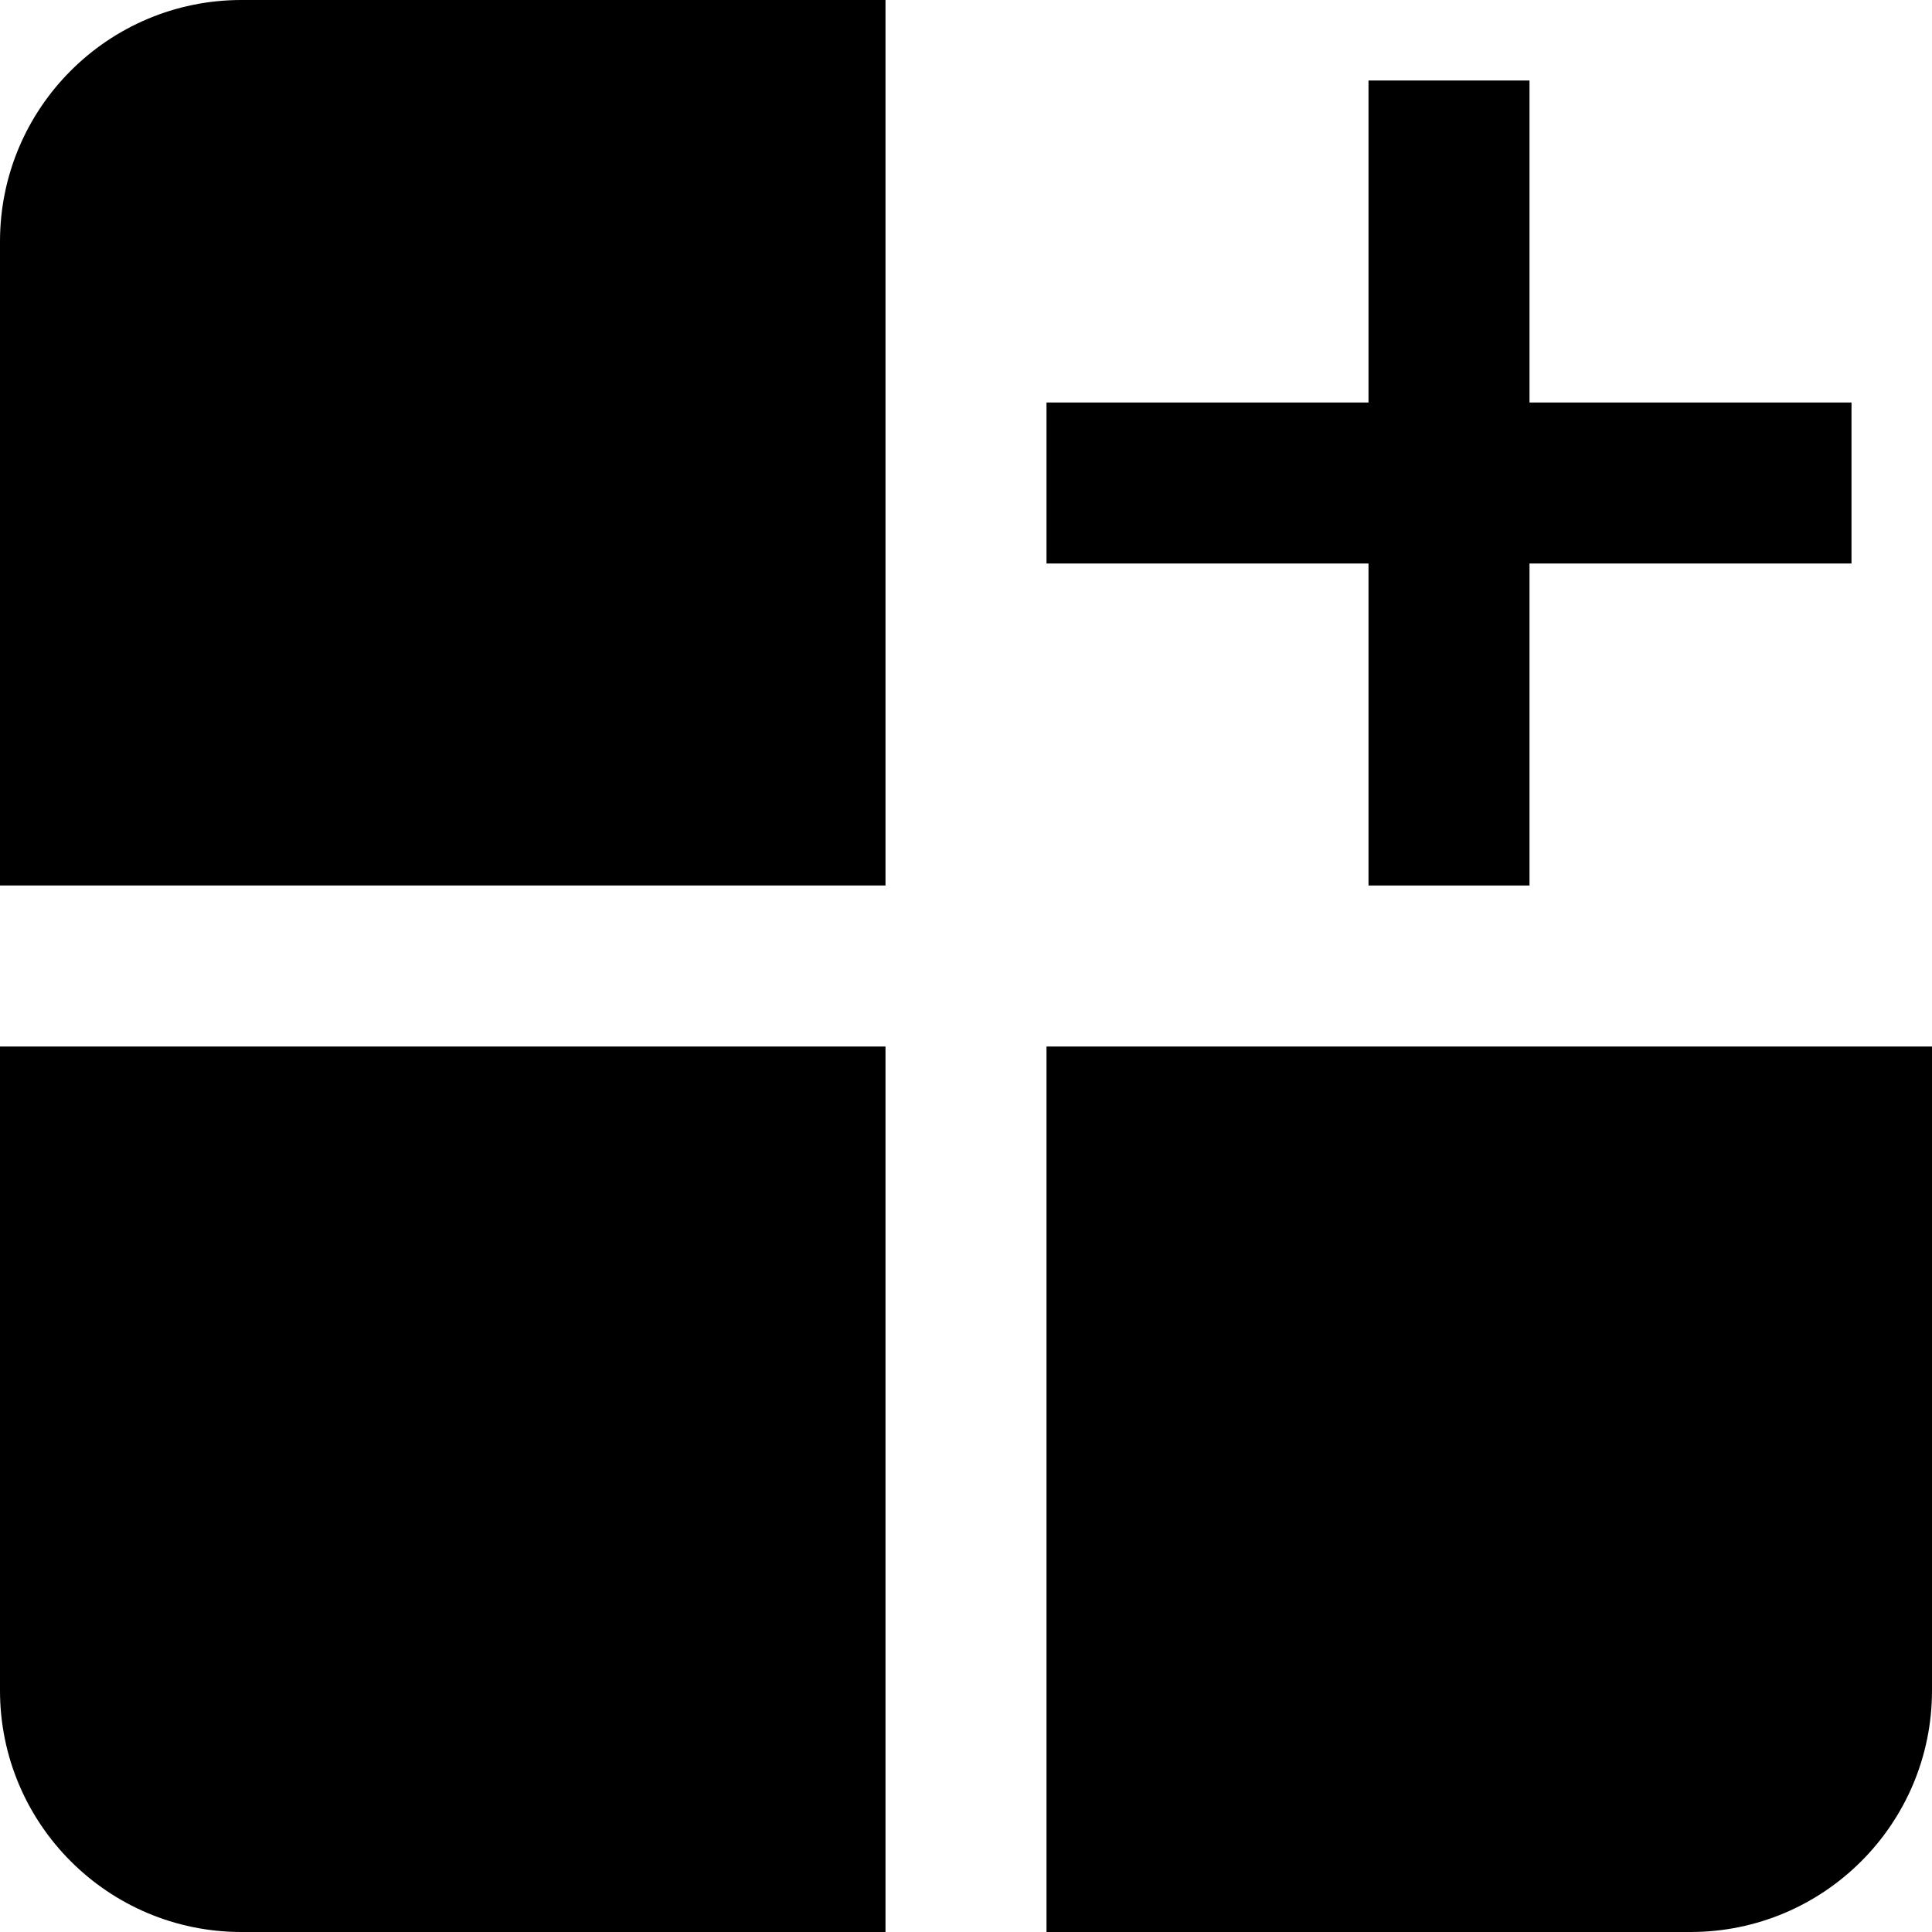
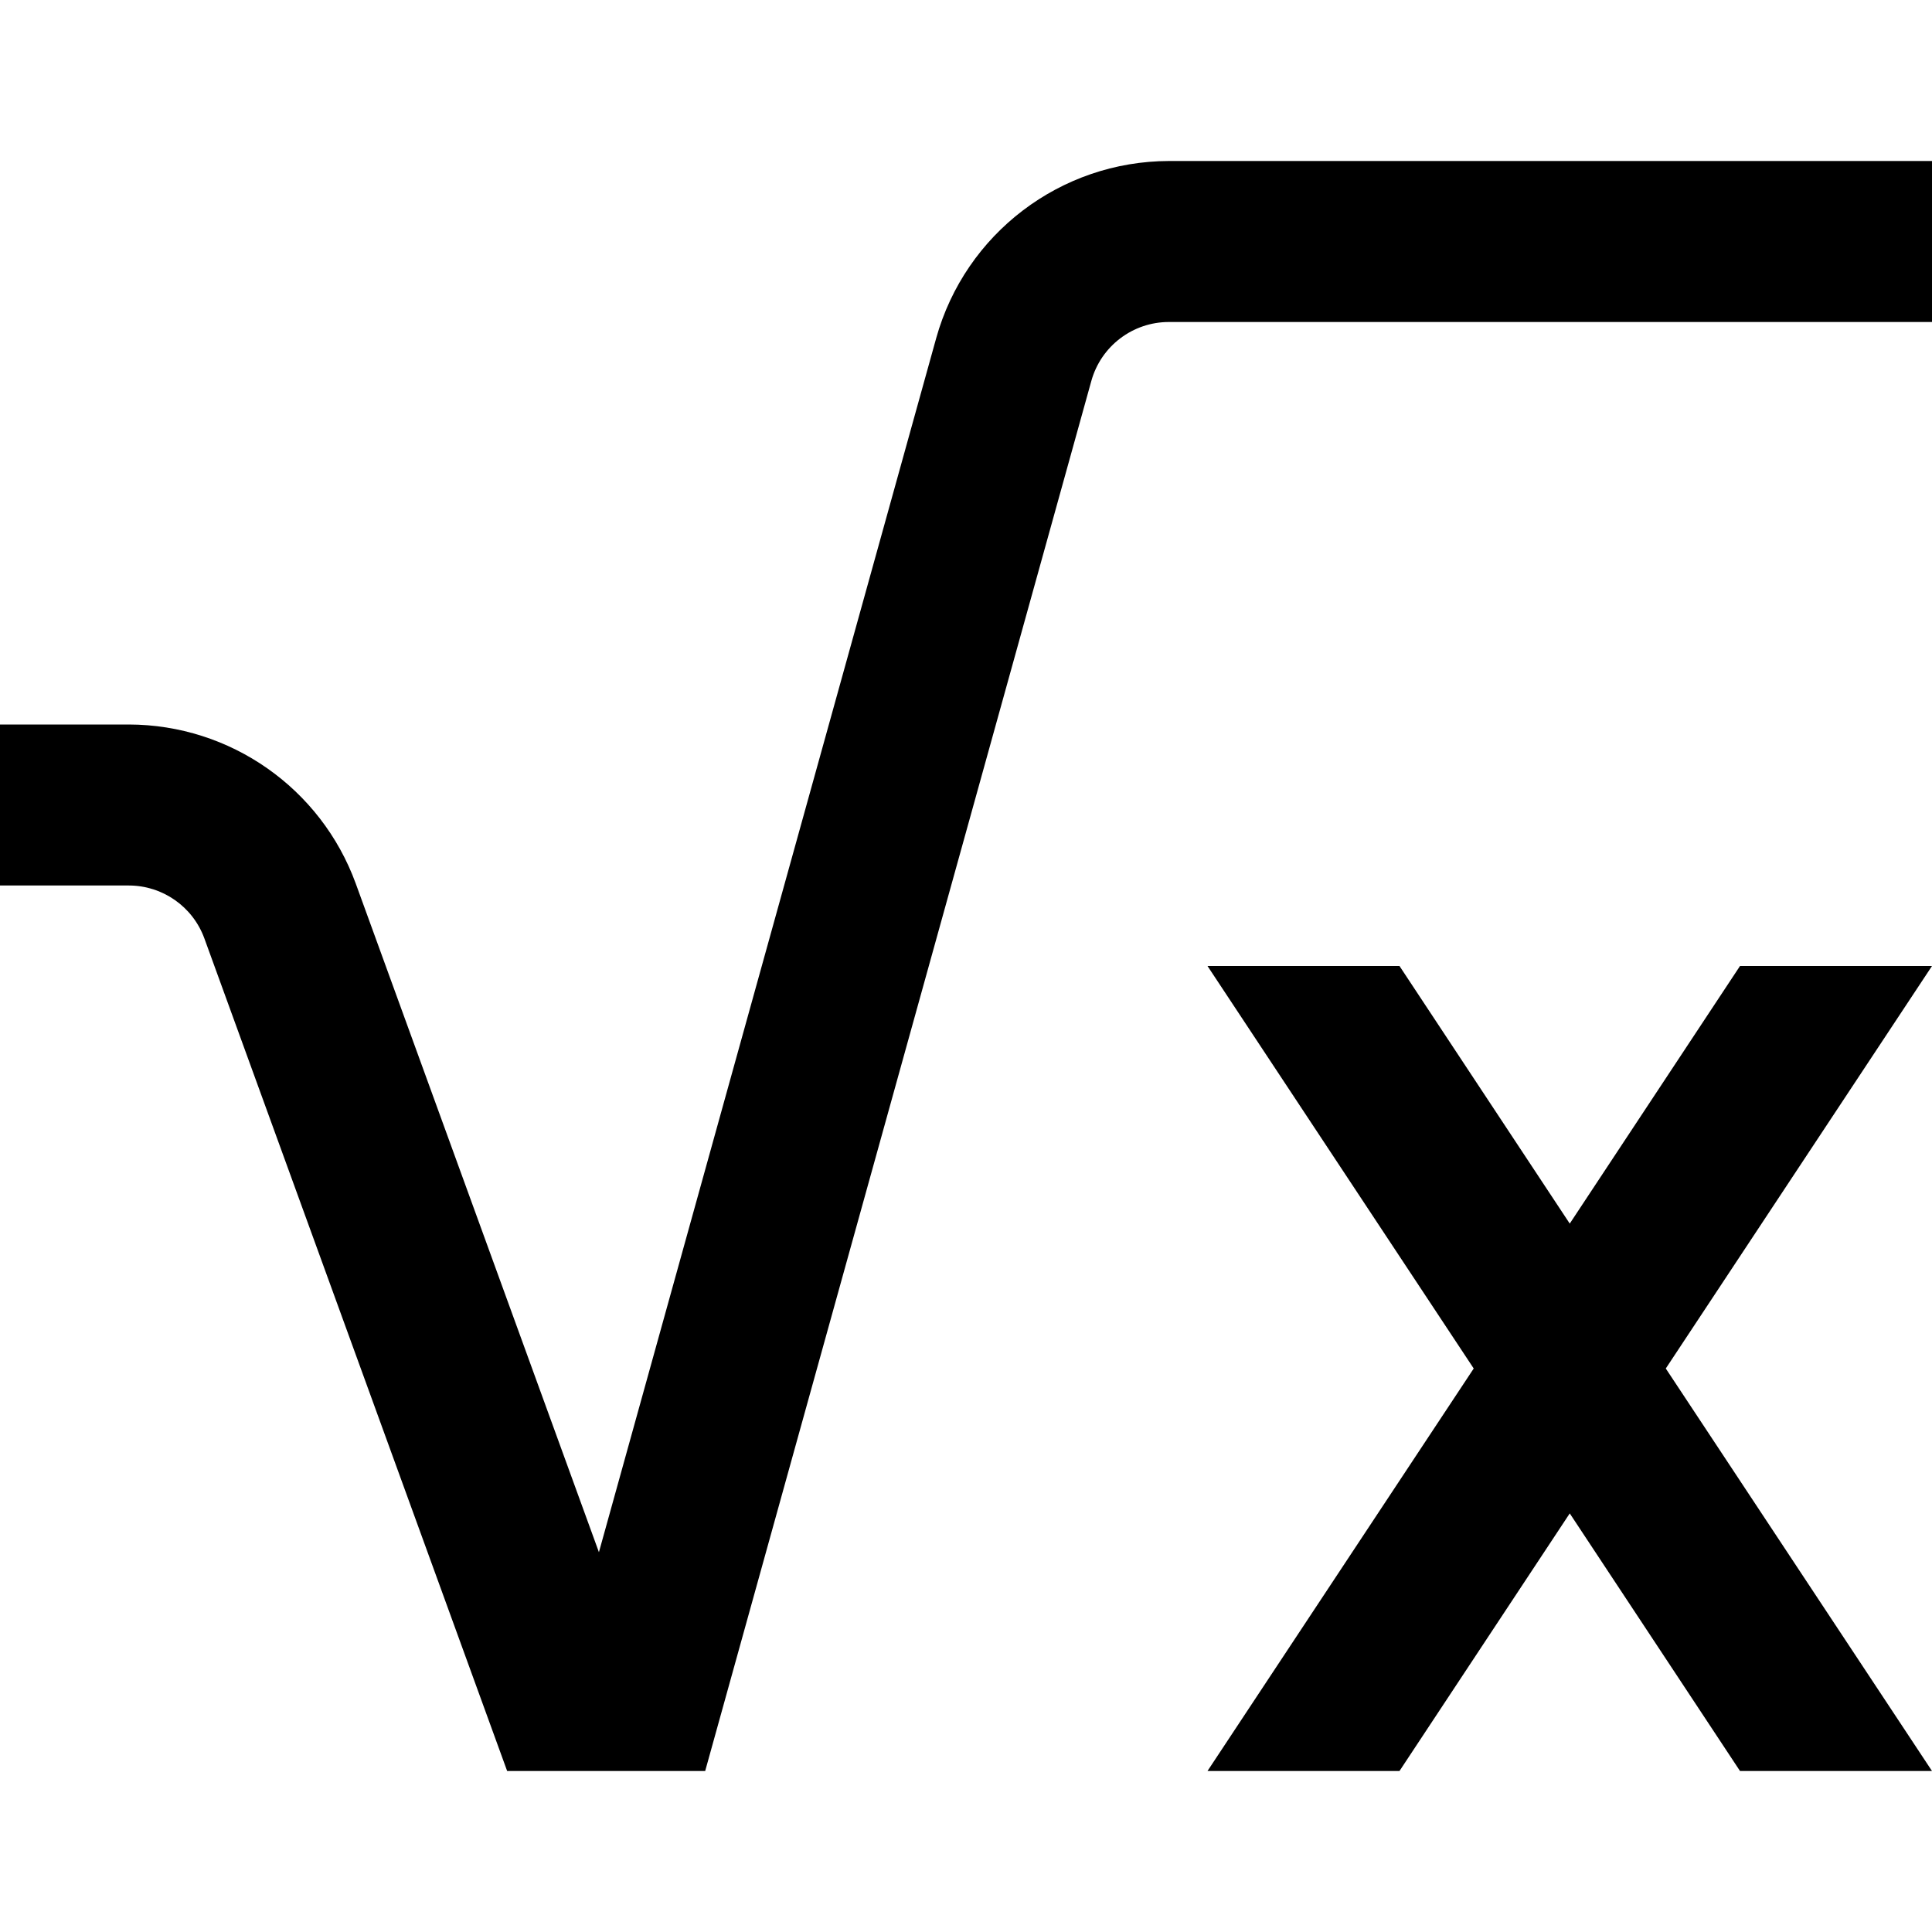
- <svg xmlns="http://www.w3.org/2000/svg" id="Layer_1" data-name="Layer 1" viewBox="0 0 24 24" width="512" height="512">
-   <path d="M0,3v8H11V0H3A3,3,0,0,0,0,3Z" />
-   <path d="M0,21a3,3,0,0,0,3,3h8V13H0Z" />
-   <path d="M13,13V24h8a3,3,0,0,0,3-3V13Z" />
-   <polygon points="17 11 19 11 19 7 23 7 23 5 19 5 19 1 17 1 17 5 13 5 13 7 17 7 17 11" />
+ <svg xmlns="http://www.w3.org/2000/svg" id="Layer_1" height="512" viewBox="0 0 24 24" width="512" data-name="Layer 1">
+   <path d="m8.76 22h-2.46l-3.761-10.342a1 1 0 0 0 -.939-.658h-1.6v-2h1.6a3.007 3.007 0 0 1 2.819 1.975l3.021 8.307 4.19-15.082a3.009 3.009 0 0 1 2.891-2.2h9.479v2h-9.479a1 1 0 0 0 -.964.732zm11.933-5 3.307-5h-2.385l-2.115 3.2-2.115-3.2h-2.385l3.307 5-3.307 5h2.385l2.115-3.2 2.115 3.2h2.385z" />
</svg>
